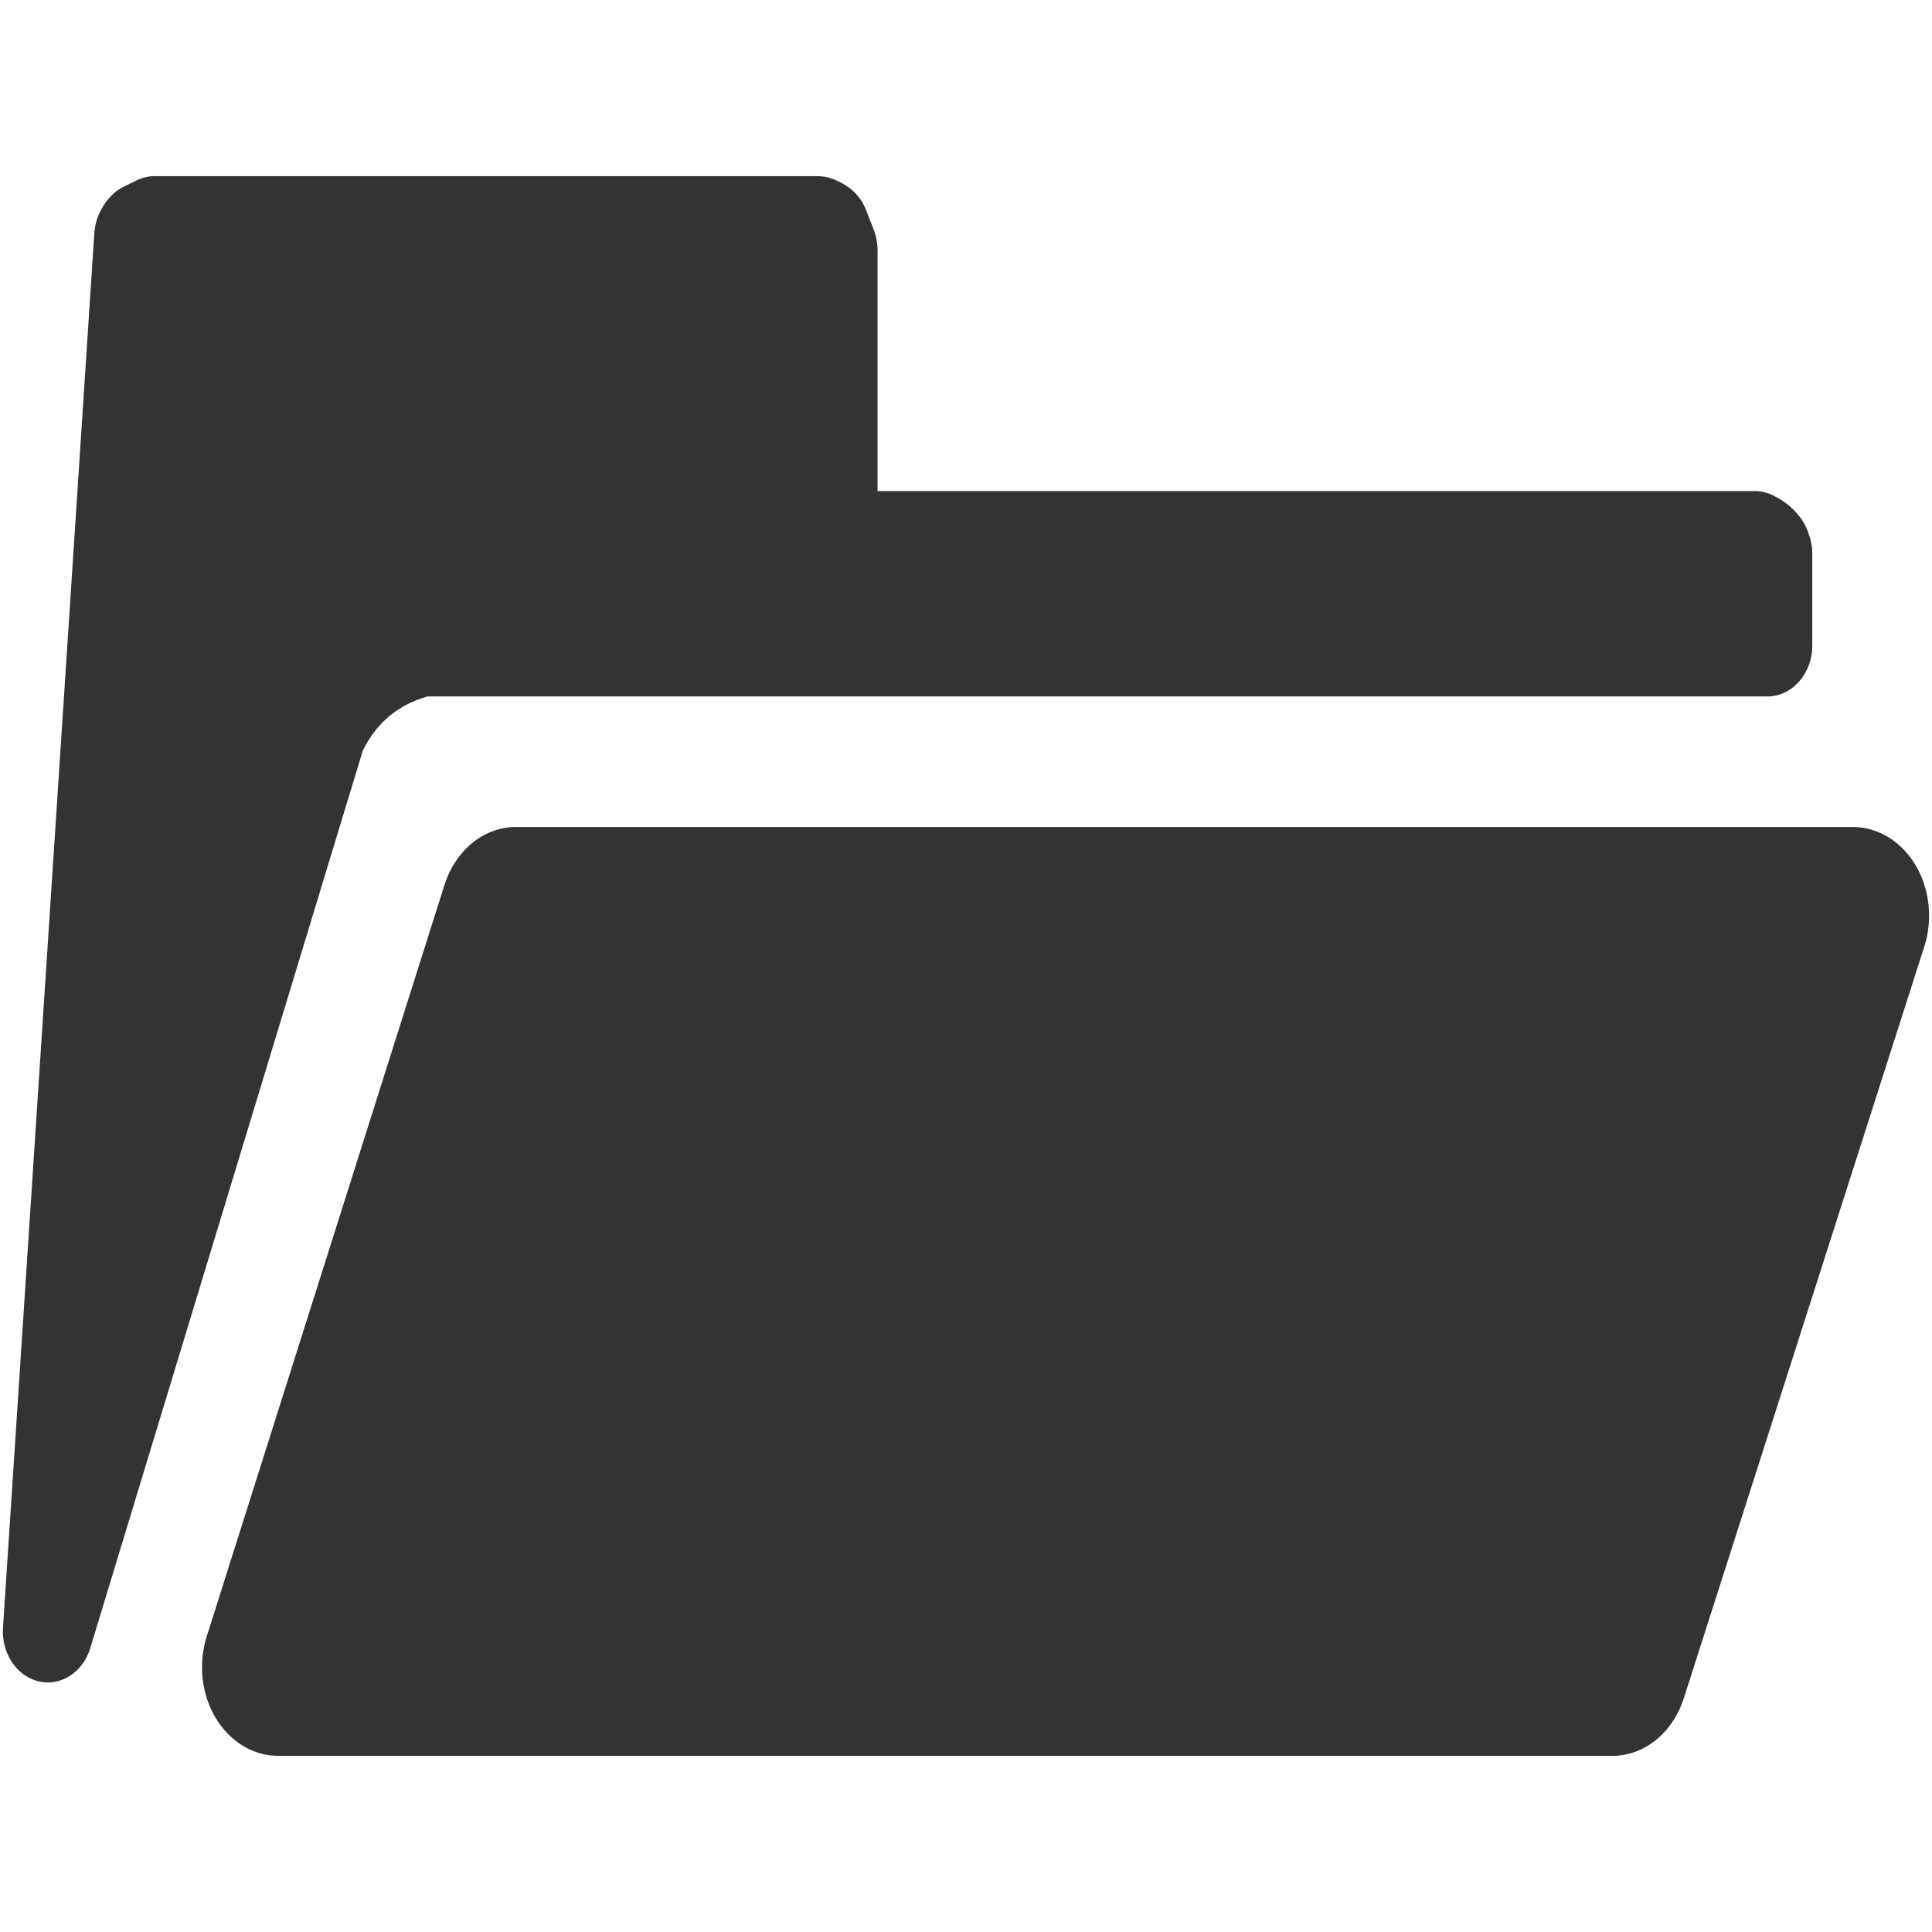
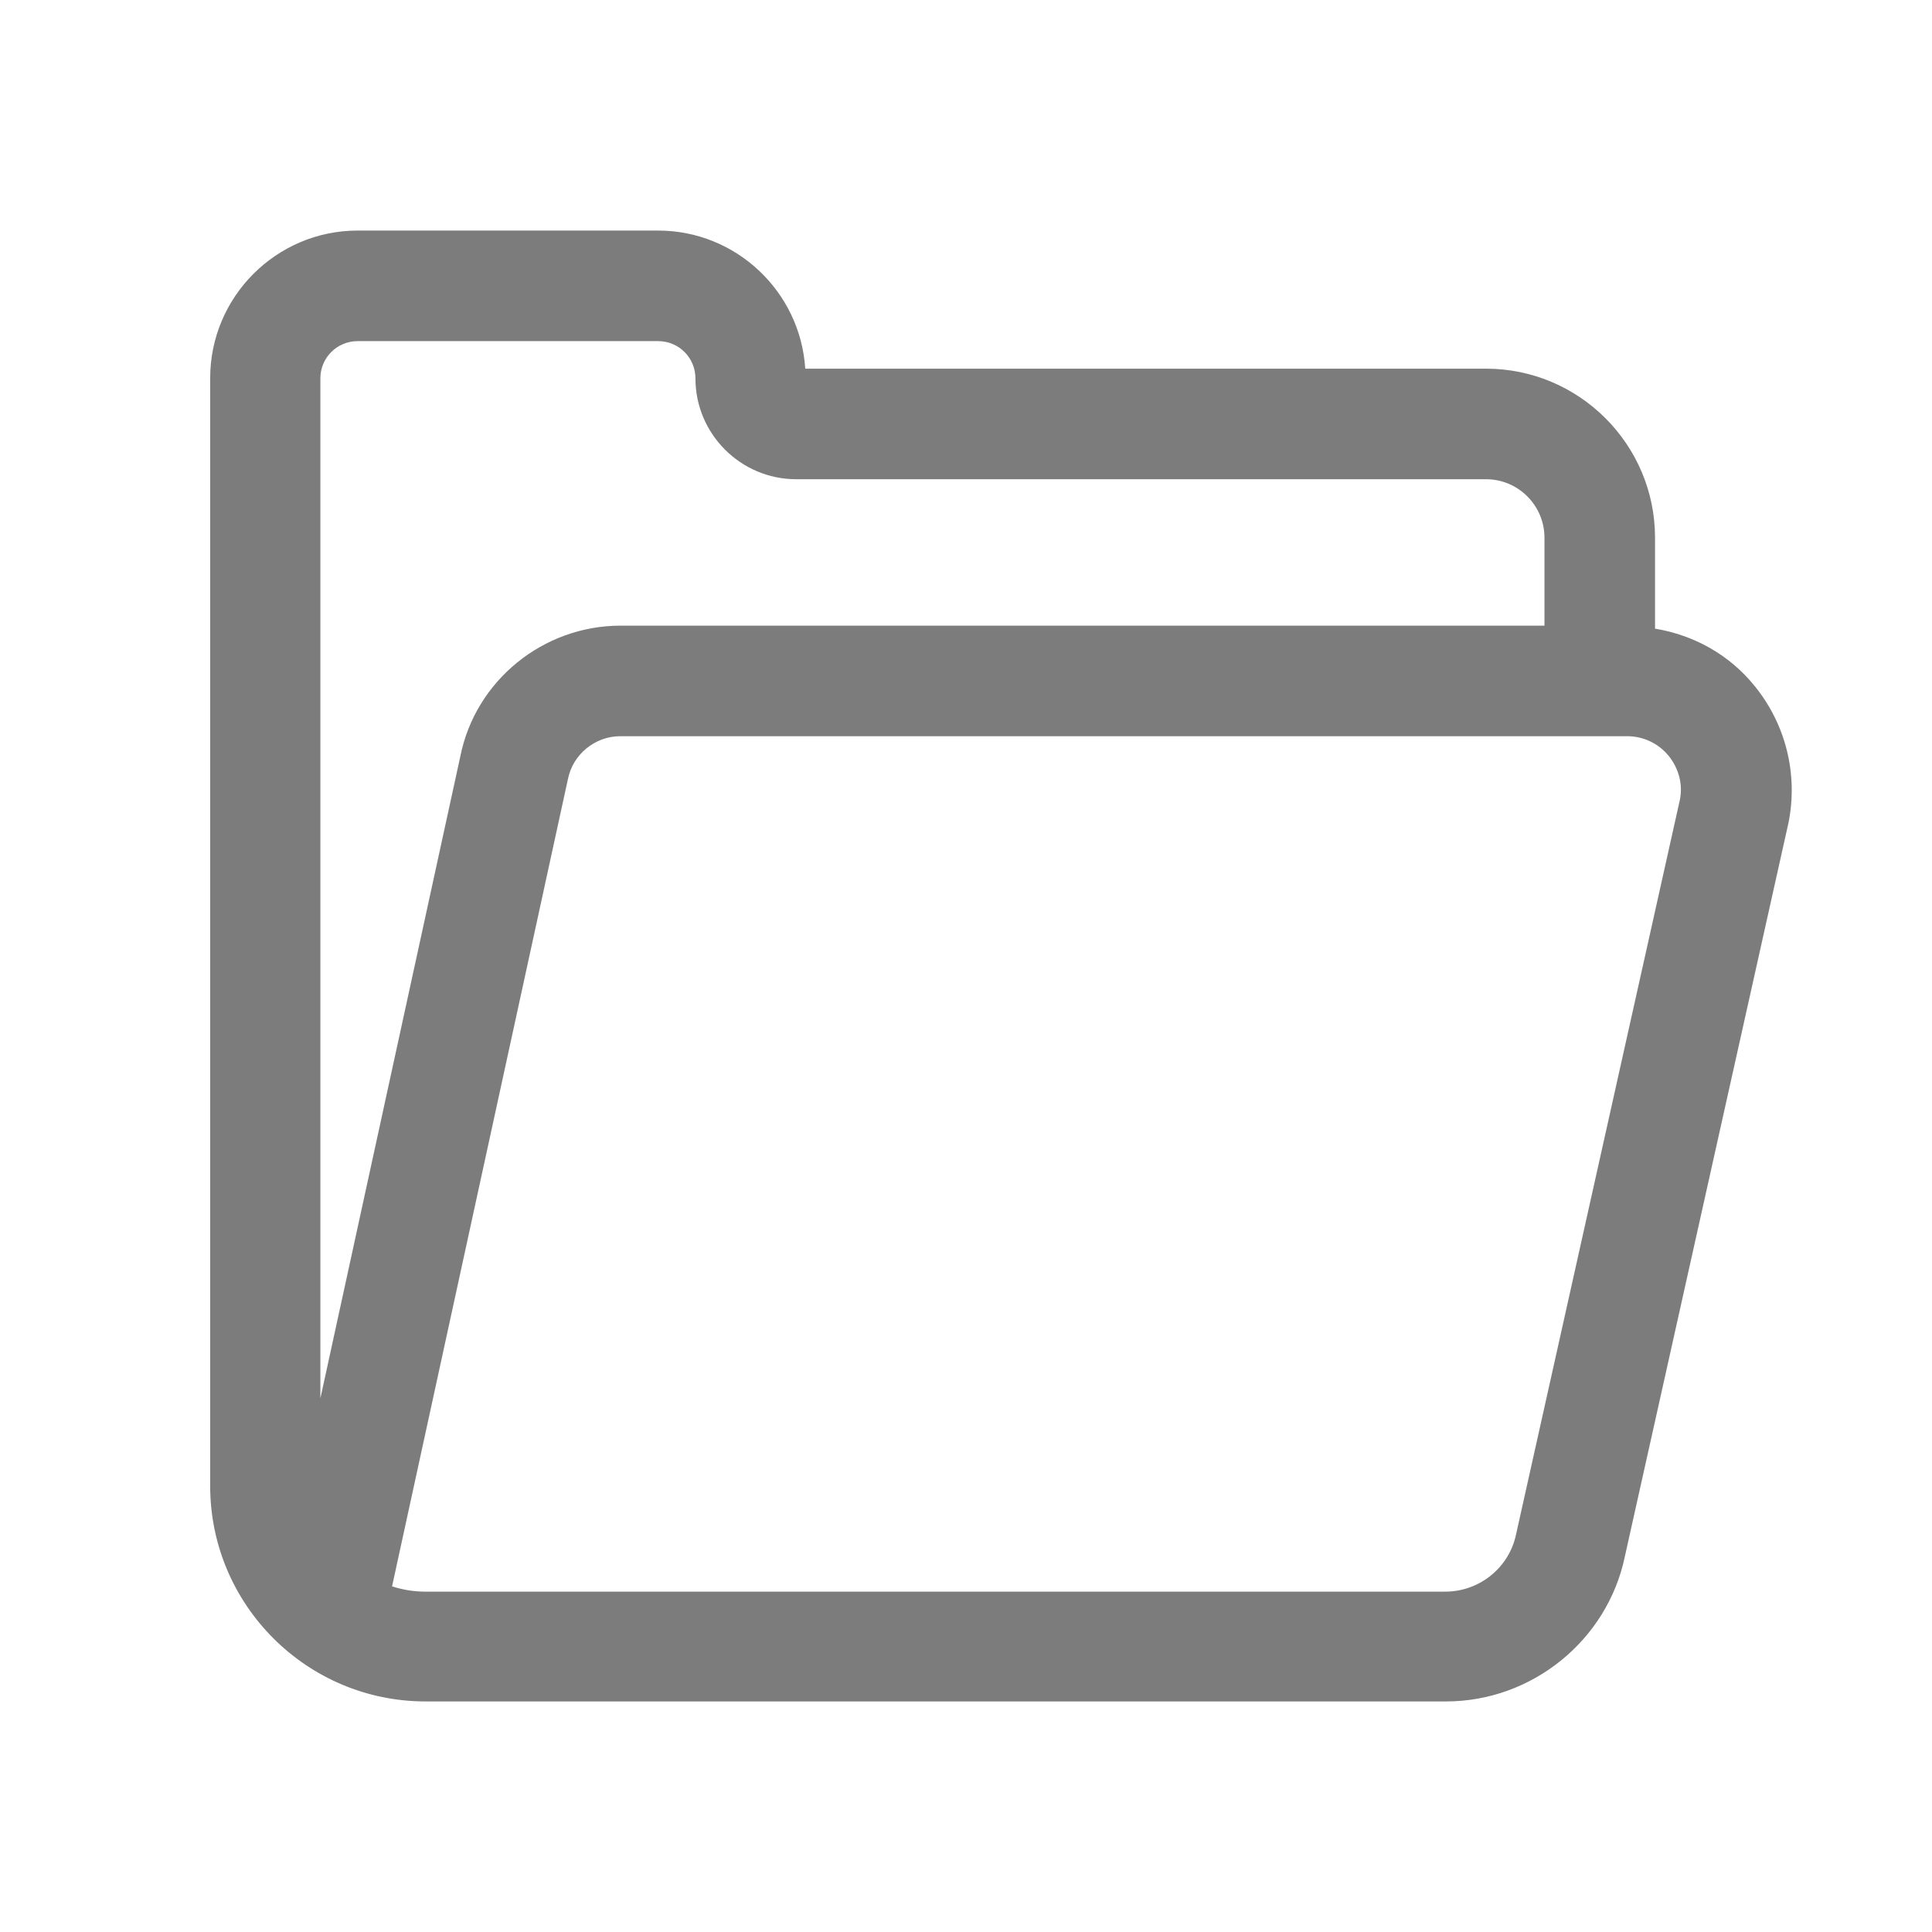
- <svg xmlns="http://www.w3.org/2000/svg" width="512" height="512">
-   <g>
-     <path stroke="#333333" d="m491.778,219.685l0.708,0.045l0.721,0.076l0.708,0.107l0.708,0.138l0.708,0.169l0.695,0.2l0.695,0.231l0.682,0.245l0.682,0.291l0.656,0.307l0.656,0.352l0.656,0.367l0.63,0.398l0.617,0.414l0.604,0.459l0.591,0.476l0.576,0.505l0.563,0.521l0.55,0.552l0.524,0.567l0.511,0.597l0.485,0.612l0.472,0.628l0.446,0.659l0.433,0.674l0.406,0.69l0.38,0.705l0.367,0.721l0.341,0.75l0.315,0.75l0.289,0.766l0.276,0.766l0.235,0.797l0.222,0.797l0.196,0.812l0.17,0.812l0.144,0.828l0.119,0.828l0.093,0.828l0.065,0.843l0.039,0.828l0.013,0.843l-0.013,0.843l-0.039,0.828l-0.065,0.843l-0.093,0.828l-0.119,0.828l-0.144,0.828l-0.157,0.812l-0.196,0.812l-0.222,0.797l-0.196,0.643l-63.721,199.174l-0.263,0.781l-0.289,0.766l-0.315,0.766l-0.328,0.735l-0.367,0.721l-0.38,0.721l-0.393,0.69l-0.433,0.674l-0.446,0.659l-0.459,0.643l-0.485,0.628l-0.498,0.597l-0.524,0.567l-0.537,0.552l-0.563,0.536l-0.576,0.505l-0.576,0.476l-0.604,0.459l-0.617,0.429l-0.643,0.414l-0.63,0.367l-0.656,0.352l-0.669,0.321l-0.669,0.291l-0.682,0.26l-0.695,0.231l-0.695,0.2l-0.708,0.183l-0.708,0.138l-0.708,0.122l-0.708,0.076l-0.721,0.062l-0.878,0.015l-353.635,0l-0.721,-0.015l-0.708,-0.045l-0.721,-0.076l-0.708,-0.107l-0.708,-0.138l-0.708,-0.169l-0.695,-0.2l-0.695,-0.231l-0.682,-0.245l-0.682,-0.291l-0.656,-0.307l-0.656,-0.352l-0.656,-0.367l-0.63,-0.398l-0.617,-0.414l-0.604,-0.459l-0.591,-0.476l-0.576,-0.505l-0.563,-0.521l-0.55,-0.552l-0.524,-0.567l-0.511,-0.597l-0.485,-0.612l-0.472,-0.628l-0.446,-0.659l-0.433,-0.674l-0.406,-0.69l-0.38,-0.705l-0.367,-0.721l-0.341,-0.75l-0.315,-0.75l-0.289,-0.766l-0.276,-0.766l-0.235,-0.797l-0.222,-0.797l-0.196,-0.812l-0.17,-0.812l-0.144,-0.828l-0.119,-0.828l-0.093,-0.828l-0.065,-0.843l-0.039,-0.828l-0.013,-0.843l0.013,-0.843l0.039,-0.828l0.065,-0.843l0.093,-0.828l0.119,-0.828l0.144,-0.828l0.157,-0.812l0.196,-0.812l0.222,-0.797l0.17,-0.567l63.011,-199.174l0.263,-0.781l0.013,-0.031l0.065,-0.2l0.289,-0.766l0.315,-0.75l0.341,-0.735l0.367,-0.721l0.38,-0.721l0.406,-0.69l0.433,-0.674l0.446,-0.643l0.17,-0.231l0.157,-0.231l0.485,-0.628l0.511,-0.597l0.511,-0.583l0.537,-0.552l0.183,-0.169l0.17,-0.169l0.209,-0.2l0.563,-0.505l0.17,-0.138l0.591,-0.476l0.604,-0.459l0.617,-0.414l0.289,-0.169l0.17,-0.122l0.643,-0.383l0.643,-0.352l0.669,-0.321l0.669,-0.291l0.235,-0.093l0.643,-0.245l0.328,-0.107l0.17,-0.062l0.093,-0.031l0.106,-0.031l0.695,-0.2l0.354,-0.076l0.144,-0.045l0.093,-0.015l0.119,-0.031l0.708,-0.138l0.446,-0.062l0.052,-0.015l0.052,0l0.157,-0.031l0.183,-0.015l0.328,-0.045l0.157,-0.015l0.052,0l0.708,-0.045l0.302,0l0.209,-0.015l354.58,0l0.718,0.018l0,0zm0,0" stroke-miterlimit="4" fill="#333333" id="svg_9" />
-     <path stroke="#333333" d="m217.32,47.215l0.502,0.039l0.513,0.065l0.502,0.091l0.502,0.117l0.606,0.169l0.24,0.078l0.479,0.182l0.479,0.195l0.594,0.261l0.468,0.208l0.445,0.222l0.456,0.248l0.456,0.274l0.297,0.182l0.331,0.222l0.32,0.235l0.218,0.156l0.422,0.313l0.411,0.352l0.399,0.365l0.388,0.378l0.365,0.404l0.354,0.417l0.331,0.443l0.32,0.456l0.308,0.469l0.274,0.495l0.263,0.495l0.24,0.508l0.263,0.625l2.02,5.189l0.195,0.534l0.17,0.547l0.159,0.56l0.125,0.56l0.114,0.56l0.091,0.573l0.057,0.586l0.045,0.573l0.023,0.796l0,64.281l233.007,0l0.513,0.013l0.502,0.039l0.513,0.065l0.502,0.091l0.502,0.117l0.49,0.143l0.49,0.169l0.479,0.182l0.24,0.117l0.114,0.052l0.513,0.248l0.674,0.352l0.674,0.378l0.572,0.352l0.628,0.417l0.456,0.326l0.422,0.326l0.422,0.339l0.206,0.182l0.445,0.404l0.456,0.43l0.388,0.391l0.365,0.391l0.422,0.495l0.24,0.287l0.183,0.222l0.331,0.443l0.32,0.456l0.308,0.469l0.274,0.482l0.263,0.508l0.252,0.508l0.218,0.521l0.206,0.573l0.297,0.847l0.183,0.534l0.159,0.56l0.136,0.56l0.114,0.573l0.091,0.573l0.068,0.573l0.045,0.586l0.023,0.573l0,24.54l-0.011,0.586l-0.034,0.573l-0.057,0.586l-0.08,0.573l-0.102,0.573l-0.125,0.56l-0.148,0.56l-0.159,0.547l-0.195,0.547l-0.206,0.521l-0.24,0.521l-0.252,0.508l-0.263,0.495l-0.297,0.482l-0.308,0.469l-0.32,0.443l-0.343,0.43l-0.365,0.417l-0.377,0.391l-0.388,0.378l-0.411,0.352l-0.411,0.339l-0.433,0.313l-0.445,0.287l-0.456,0.261l-0.456,0.248l-0.479,0.222l-0.479,0.195l-0.49,0.169l-0.49,0.143l-0.502,0.117l-0.502,0.091l-0.502,0.065l-0.513,0.052l-0.571,0.013l-355.265,0l-2.797,0.964l-2.033,0.873l-1.861,0.99l-1.906,1.239l-1.826,1.395l-1.575,1.46l-1.541,1.682l-1.348,1.76l-1.325,2.034l-1.187,2.203l-72.248,237.931l-0.17,0.547l-0.206,0.534l-0.218,0.521l-0.24,0.521l-0.263,0.495l-0.274,0.495l-0.297,0.469l-0.32,0.456l-0.331,0.443l-0.354,0.417l-0.365,0.404l-0.388,0.391l-0.399,0.365l-0.411,0.339l-0.422,0.326l-0.433,0.3l-0.456,0.287l-0.456,0.248l-0.468,0.235l-0.479,0.208l-0.479,0.182l-0.49,0.156l-0.502,0.13l-0.502,0.117l-0.502,0.078l-0.502,0.052l-0.513,0.039l-0.513,0l-0.502,-0.026l-0.513,-0.039l-0.502,-0.078l-0.502,-0.104l-0.502,-0.117l-0.49,-0.156l-0.49,-0.169l-0.479,-0.208l-0.468,-0.222l-0.468,-0.248l-0.445,-0.274l-0.445,-0.287l-0.422,-0.326l-0.422,-0.339l-0.399,-0.352l-0.388,-0.378l-0.377,-0.404l-0.354,-0.417l-0.331,-0.43l-0.331,-0.456l-0.297,-0.469l-0.286,-0.482l-0.274,-0.495l-0.24,-0.508l-0.229,-0.521l-0.206,-0.534l-0.183,-0.547l-0.17,-0.547l-0.136,-0.56l-0.125,-0.573l-0.091,-0.573l-0.08,-0.573l-0.045,-0.573l-0.034,-0.586l0,-0.586l0.023,-0.834l24.2,-369.519l0.045,-0.573l0.068,-0.573l0.102,-0.573l0.114,-0.573l0.136,-0.56l0.159,-0.547l0.183,-0.547l0.206,-0.534l0.229,-0.521l0.32,-0.679l0.218,-0.417l0.274,-0.482l0.195,-0.326l0.08,-0.13l0.297,-0.482l0.218,-0.3l0.102,-0.143l0.331,-0.443l0.433,-0.521l0.091,-0.104l0.49,-0.521l0.102,-0.104l0.388,-0.378l0.399,-0.365l0.422,-0.339l0.422,-0.313l0.445,-0.287l0.399,-0.235l0.023,-0.013l0.594,-0.326l3.481,-1.708l0.229,-0.104l0.159,-0.078l0.045,-0.013l0.045,-0.026l0.206,-0.078l0.195,-0.078l0.479,-0.169l0.502,-0.156l0.49,-0.117l0.229,-0.039l0.365,-0.078l0.513,-0.065l0.502,-0.039l0.513,-0.013l175.875,0l0.508,0.026l0,-0zm0,0" stroke-miterlimit="4" fill="#333333" id="svg_8" />
-   </g>
+ <svg xmlns="http://www.w3.org/2000/svg" version="1.1" id="圖層_1" x="0px" y="0px" viewBox="0 0 512 512" style="enable-background:new 0 0 512 512;" xml:space="preserve">
+   <style type="text/css">
+ 	.st0{fill:#7C7C7C;}
+ </style>
+   <path class="st0" d="M465,181.8c-6.7-8.3-16.1-13.5-26.4-15.2v-24.1c0-24.7-20.1-44.8-44.8-44.8H213.4c-1.3-20.4-18.3-36.6-39-36.6  H94.8c-21.6,0-39.1,17.6-39.1,39.1v63.6v230c0,31.5,25.6,57.1,57.1,57.1h270.4c22.9,0,42.8-16.3,47.4-38.4l43.4-194.6  C476.5,205.2,473.3,192,465,181.8z M84.9,163.9v-63.6c0-5.5,4.4-9.9,9.9-9.9h79.6c5.5,0,9.9,4.4,9.9,9.9c0,14.7,12,26.7,26.7,26.7  h182.8c8.6,0,15.5,7,15.5,15.5v23.3H164.5c-20.6,0-38.5,14.6-42.5,34.6L84.9,370.6V163.9z M401.8,406.5c-1.8,8.9-9.7,15.3-18.8,15.3  H112.7c-3.1,0-6-0.5-8.8-1.4l46.6-213.9c1.3-6.6,7.2-11.4,13.9-11.4h266.8c4.3,0,8.3,1.9,11,5.2c2.7,3.3,3.8,7.6,3,11.6L401.8,406.5  z" />
</svg>
